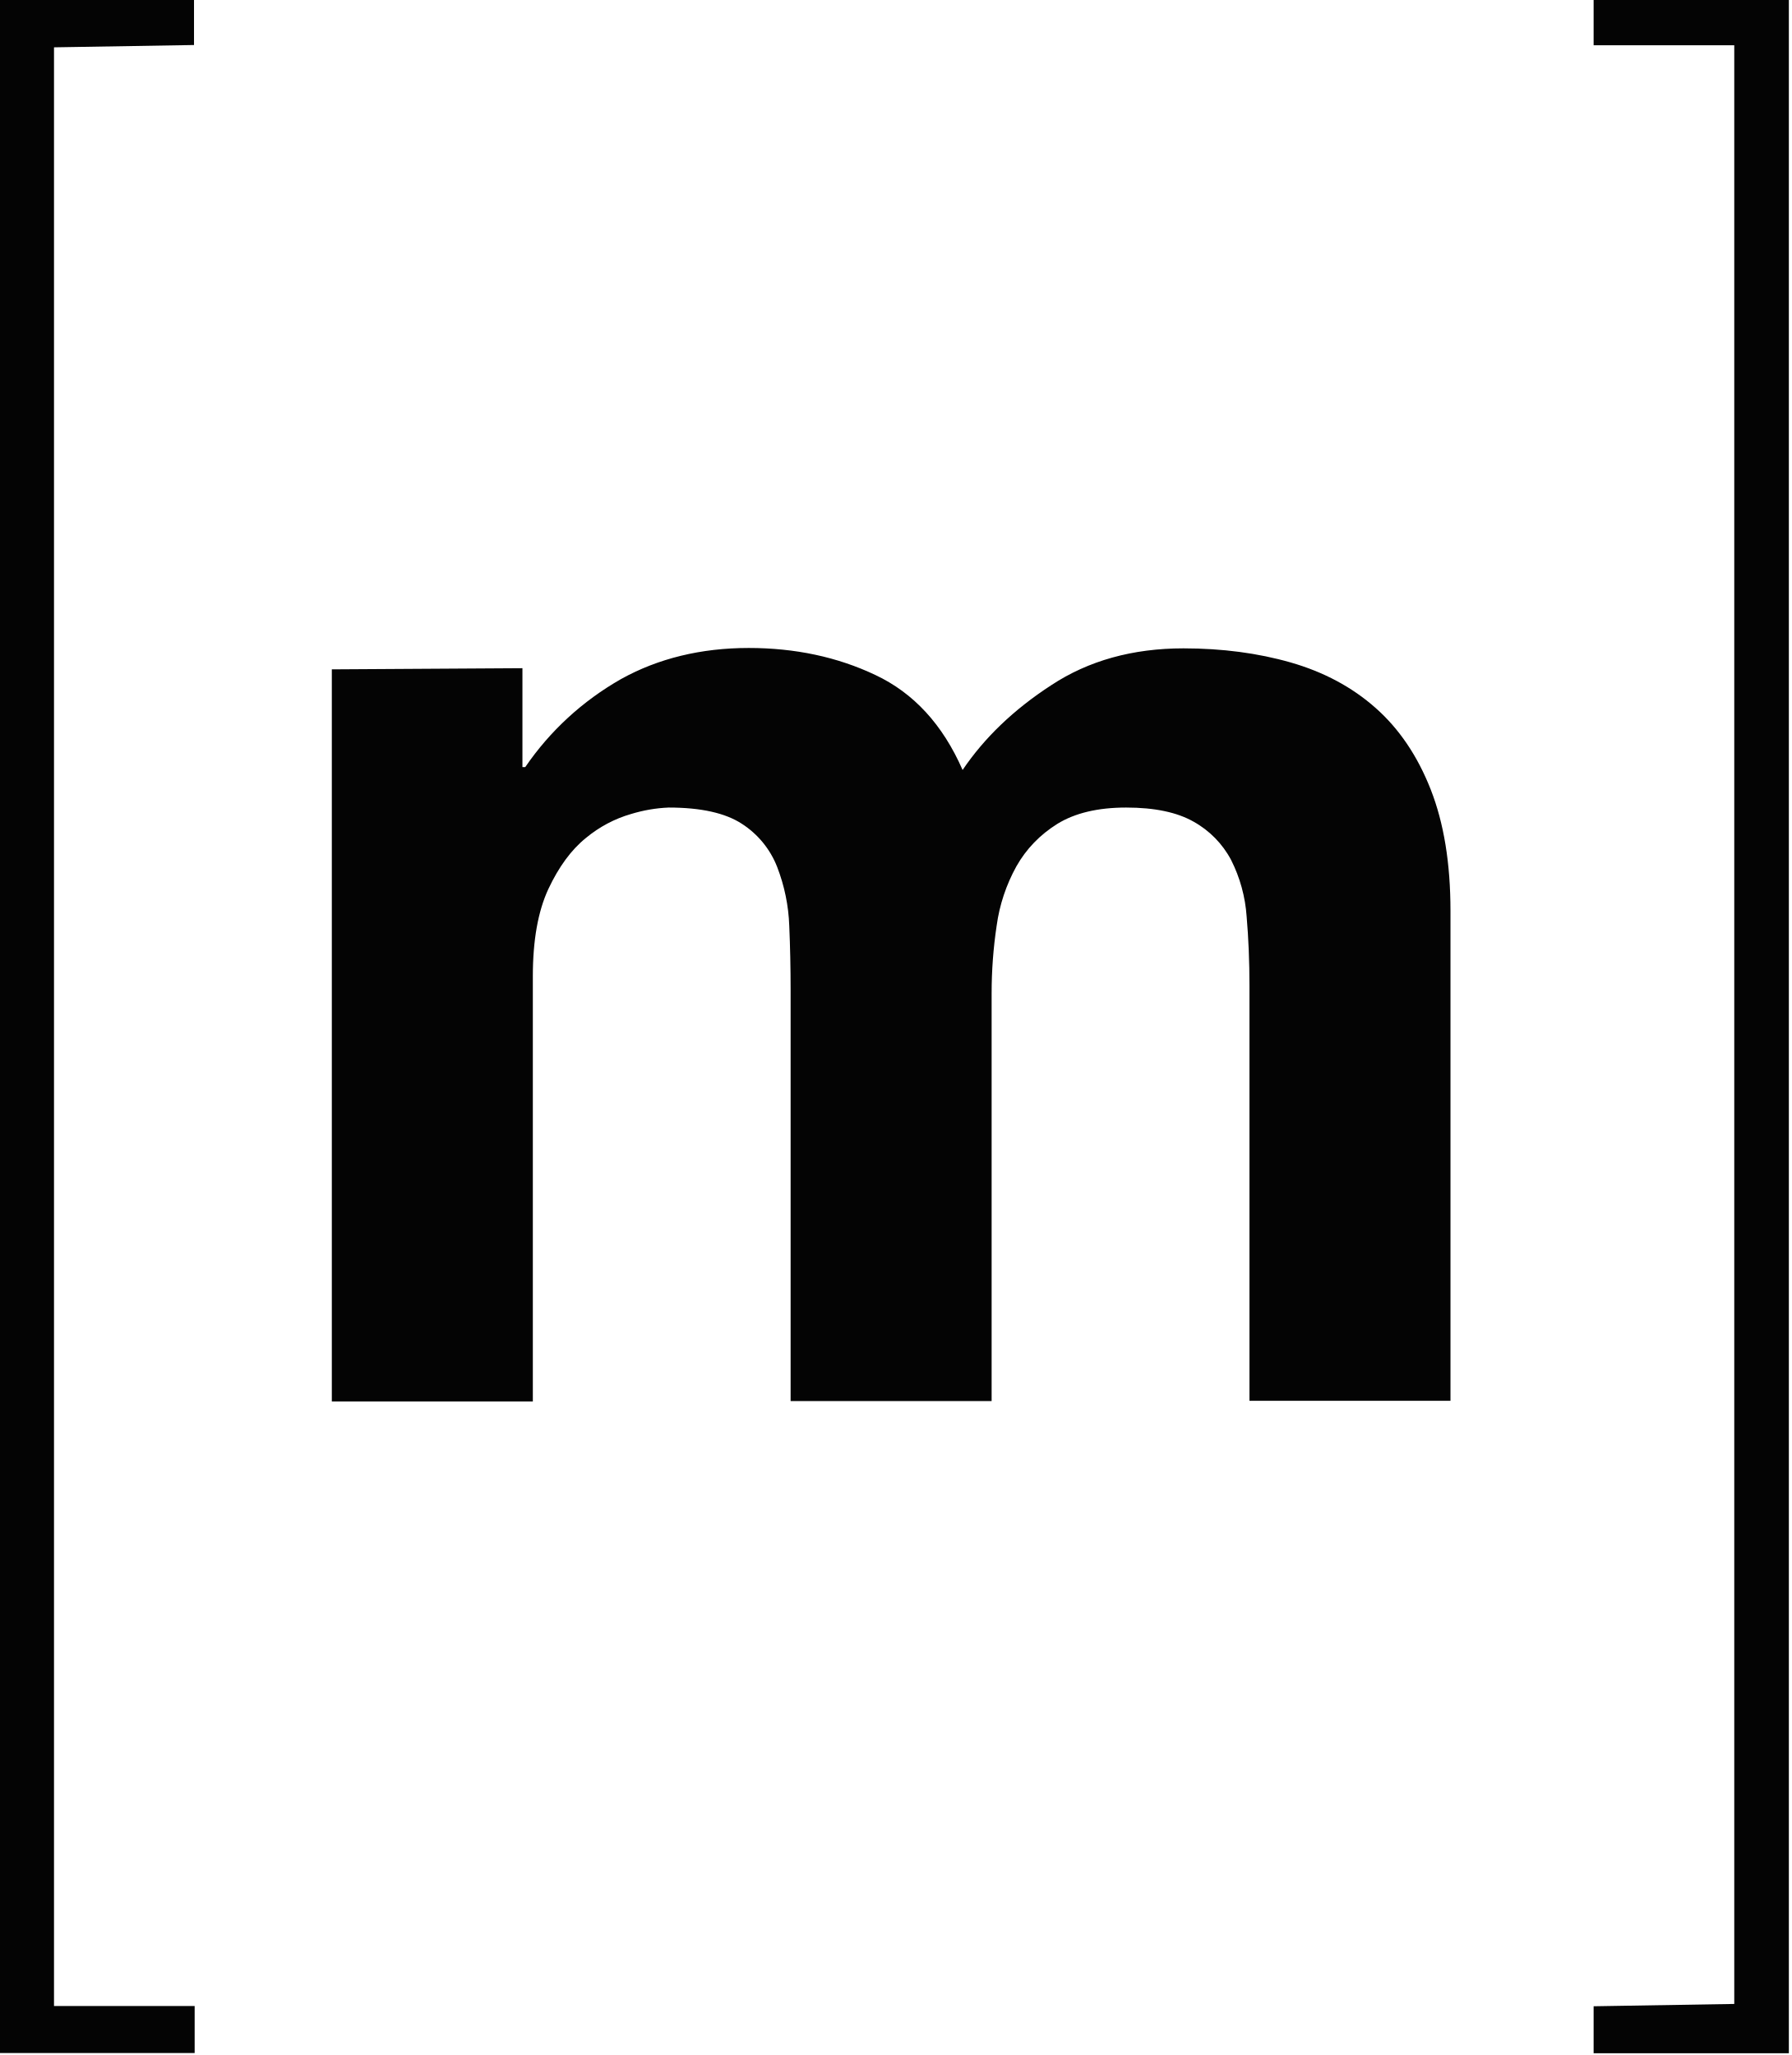
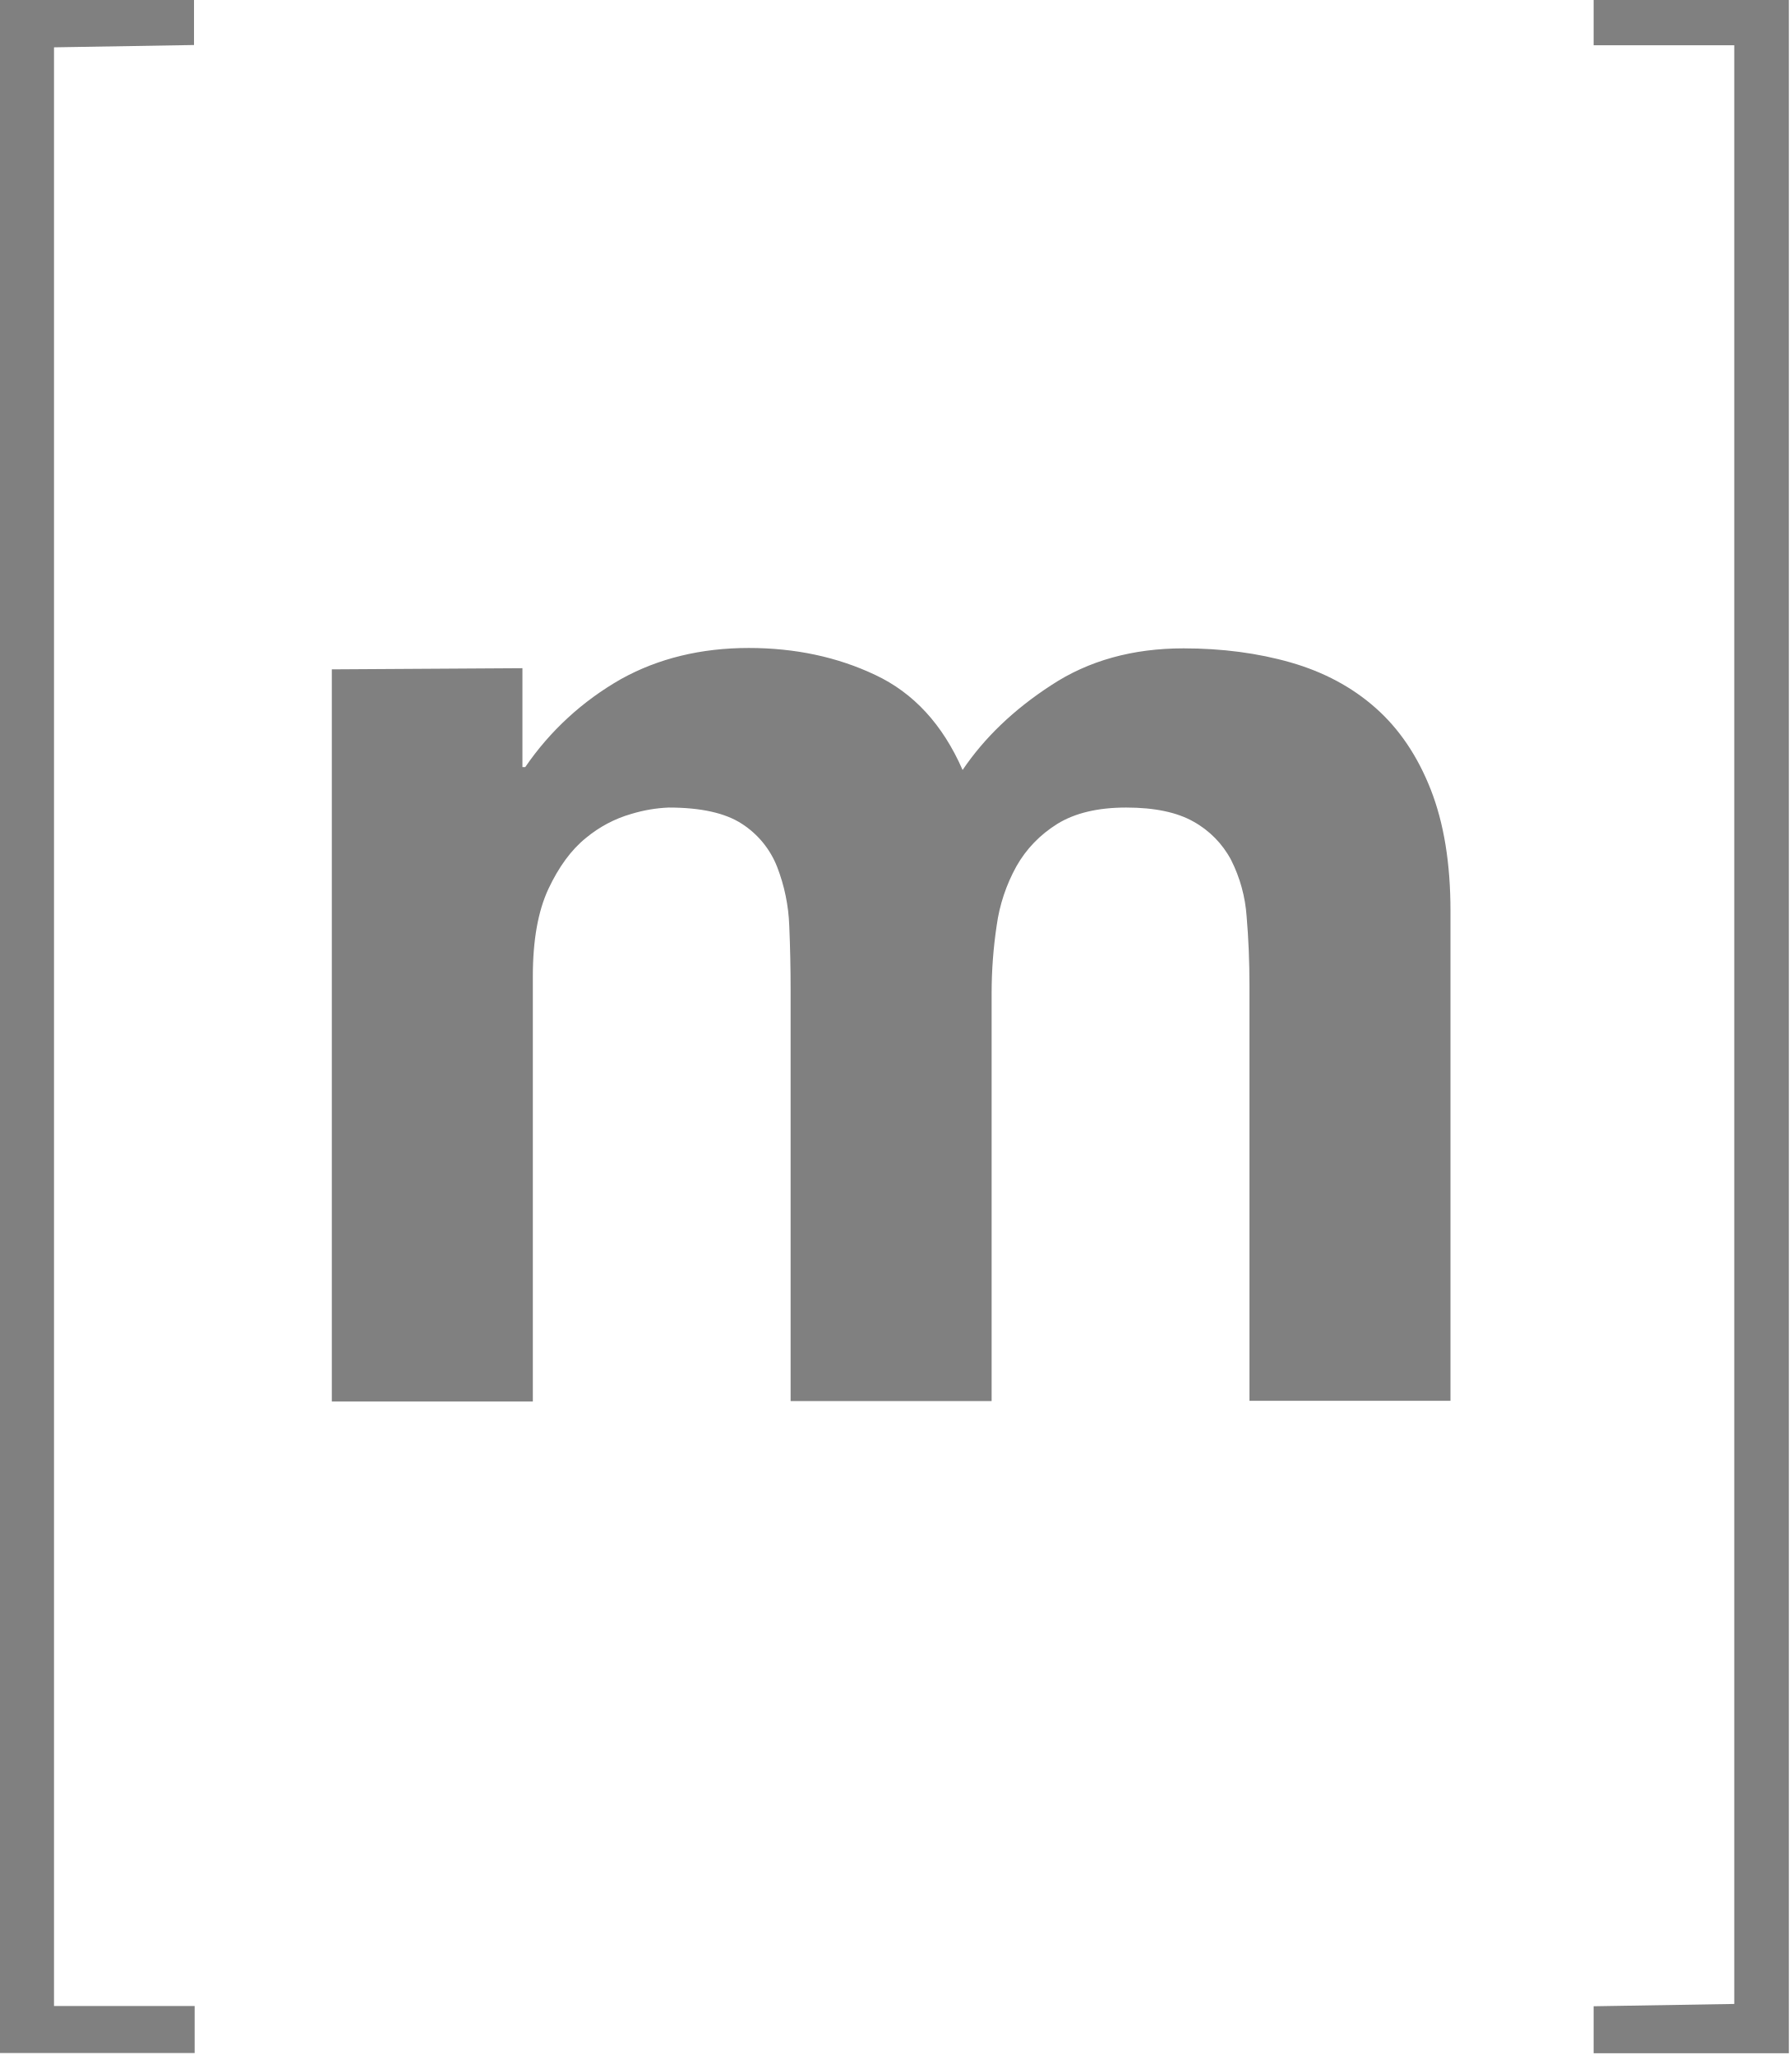
<svg xmlns="http://www.w3.org/2000/svg" version="1.1" viewBox="0 0 27.9 32">
-   <g transform="translate(-.095 .005)" fill="#040404">
+   <g transform="translate(-.095 .005)" fill="gray">
    <path d="m27.1 31.2v-30.5h-2.19v-0.732h3.04v32h-3.04v-0.732z" />
    <path d="m8.23 10.4v1.54h0.044c0.385-0.564 0.893-1.03 1.49-1.37 0.58-0.323 1.25-0.485 1.99-0.485 0.72 0 1.38 0.14 1.97 0.42 0.595 0.279 1.05 0.771 1.36 1.48 0.338-0.5 0.796-0.941 1.38-1.32 0.58-0.383 1.27-0.574 2.06-0.574 0.602 0 1.16 0.074 1.67 0.22 0.514 0.148 0.954 0.383 1.32 0.707 0.366 0.323 0.653 0.746 0.859 1.27 0.205 0.522 0.308 1.15 0.308 1.89v7.63h-3.13v-6.46c0-0.383-0.015-0.743-0.044-1.08-0.021-0.307-0.103-0.607-0.242-0.882-0.133-0.251-0.336-0.458-0.584-0.596-0.257-0.146-0.606-0.22-1.05-0.22-0.44 0-0.796 0.085-1.07 0.253-0.272 0.17-0.485 0.39-0.639 0.662-0.159 0.287-0.264 0.602-0.308 0.927-0.052 0.347-0.078 0.697-0.078 1.05v6.35h-3.13v-6.4c0-0.338-7e-3 -0.673-0.021-1-0.011-0.314-0.075-0.623-0.188-0.916-0.108-0.277-0.3-0.512-0.55-0.673-0.258-0.168-0.636-0.253-1.14-0.253-0.198 0.008-0.394 0.042-0.584 0.1-0.258 0.074-0.498 0.202-0.705 0.374-0.228 0.184-0.422 0.449-0.584 0.794-0.161 0.346-0.242 0.798-0.242 1.36v6.62h-3.13v-11.4z" />
    <path d="m0.936 0.732v30.5h2.19v0.732h-3.04v-32h3.03v0.732z" />
  </g>
</svg>
